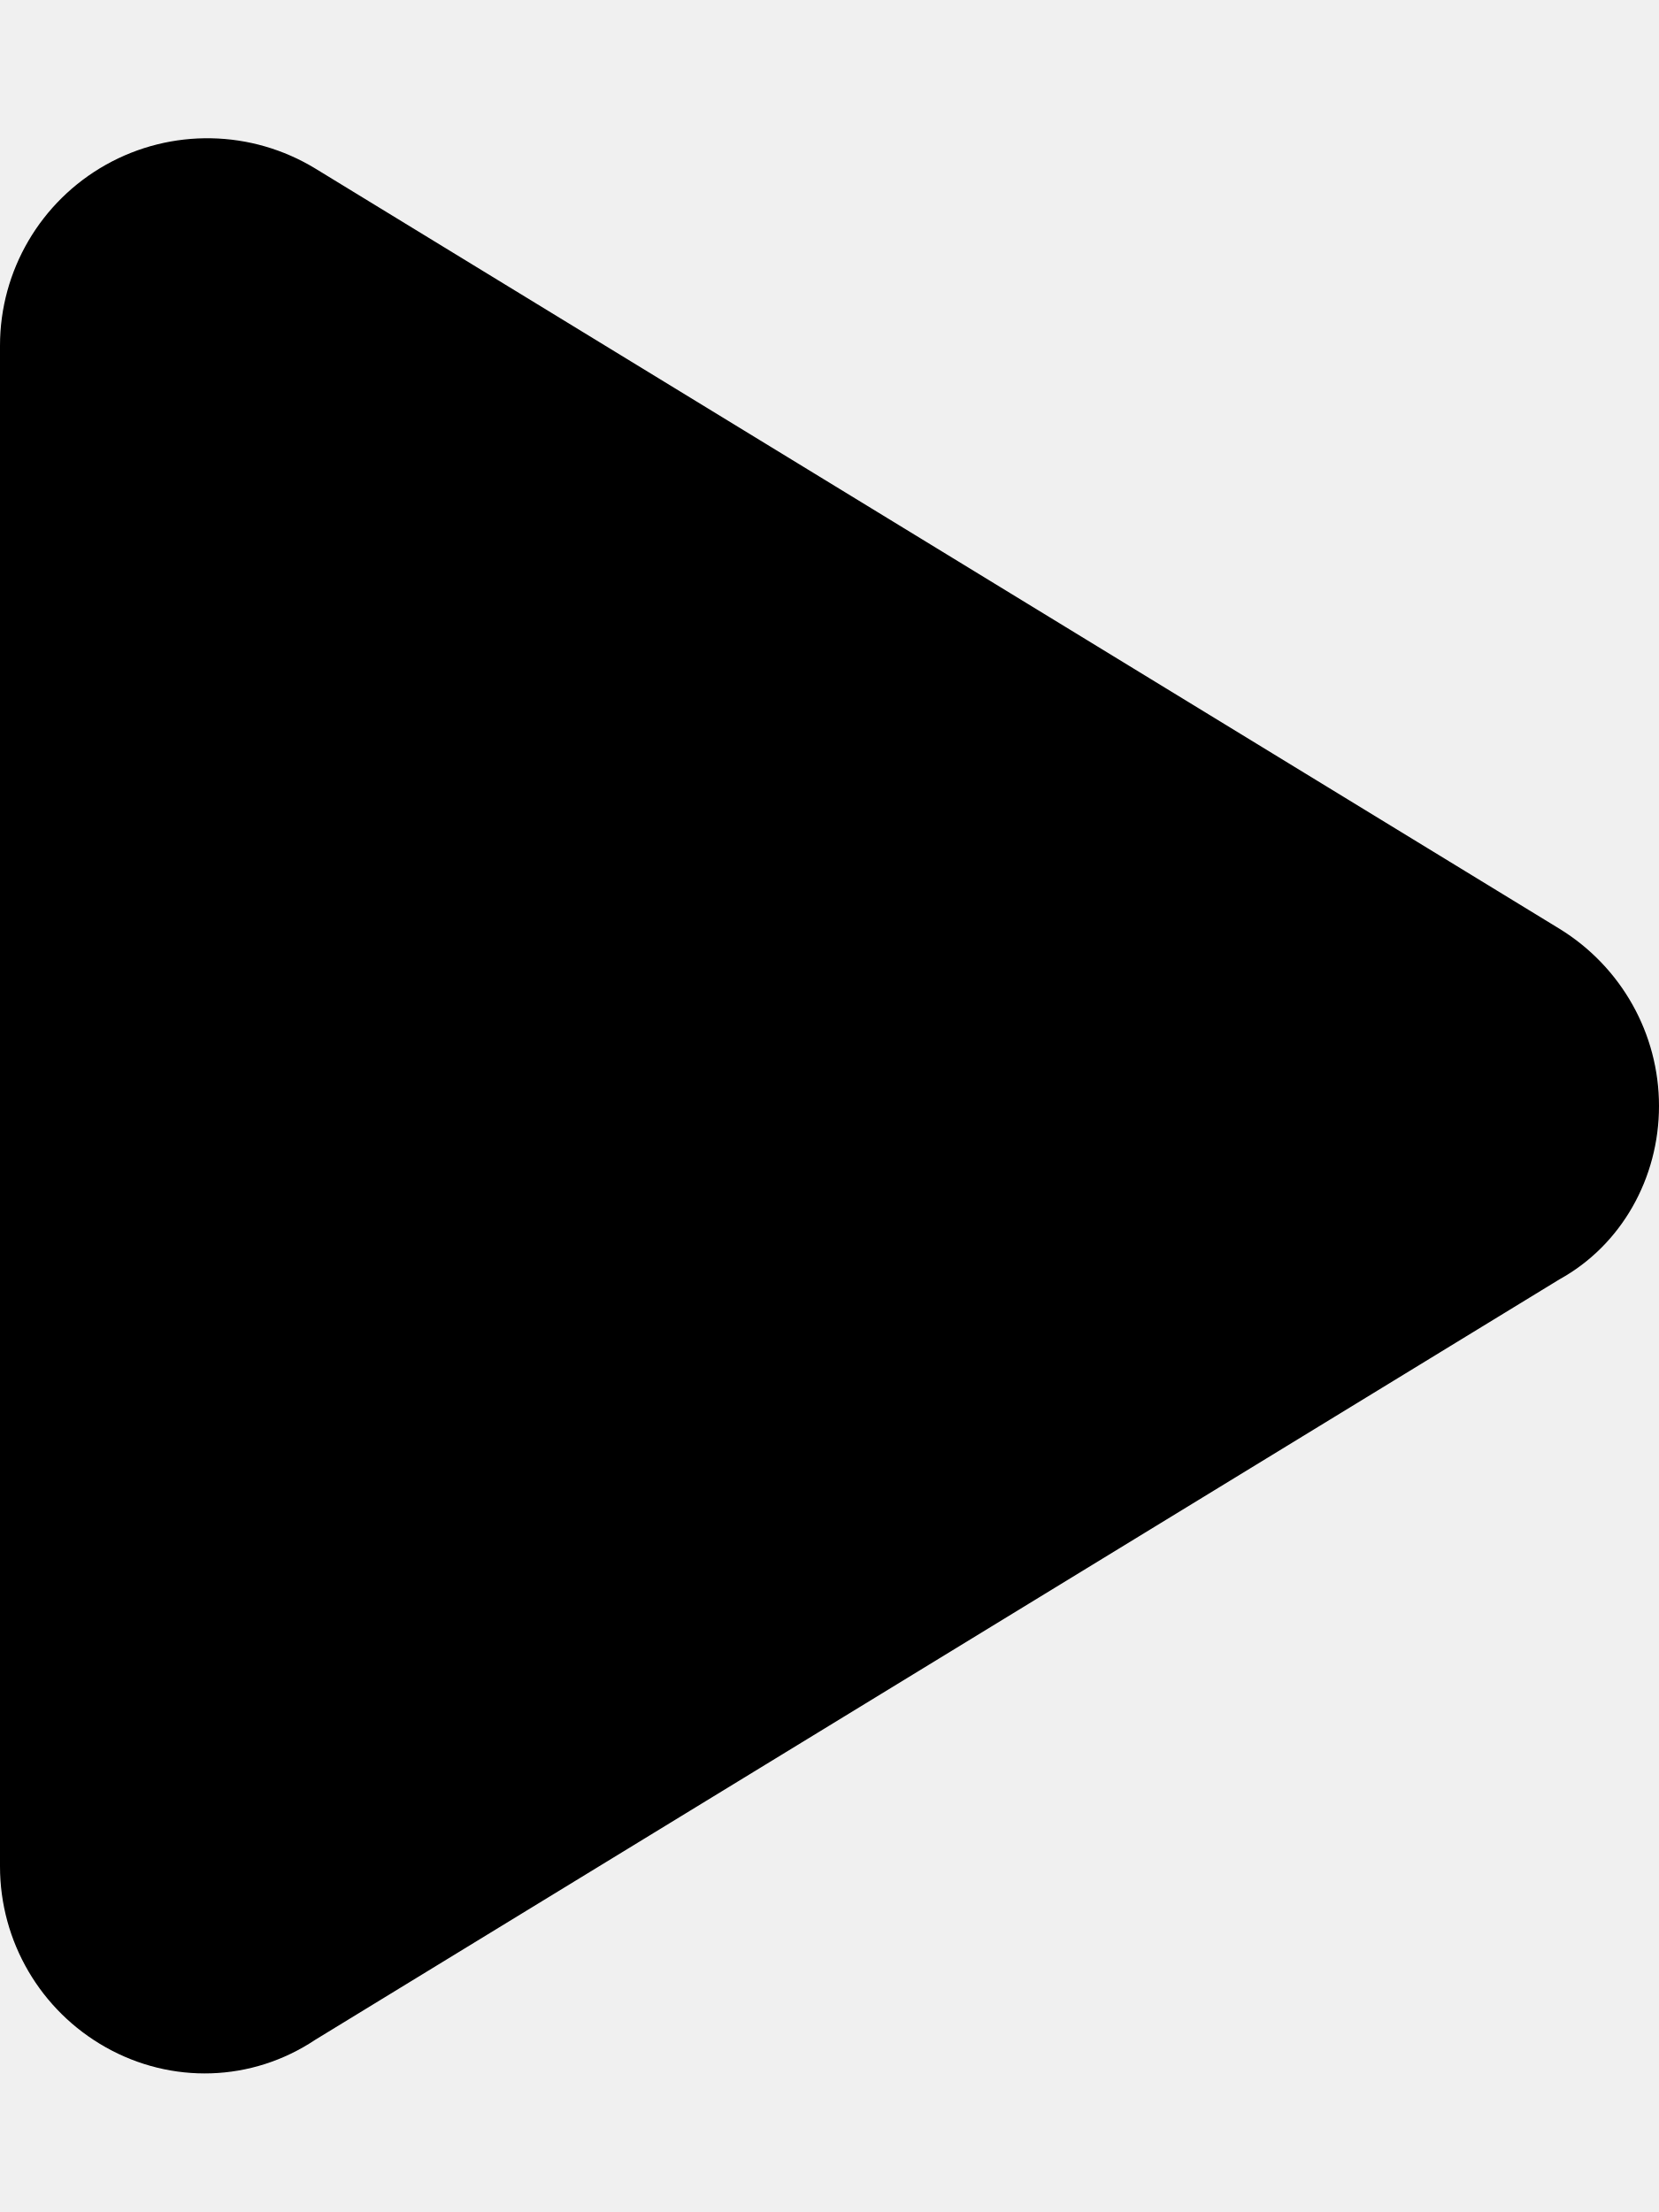
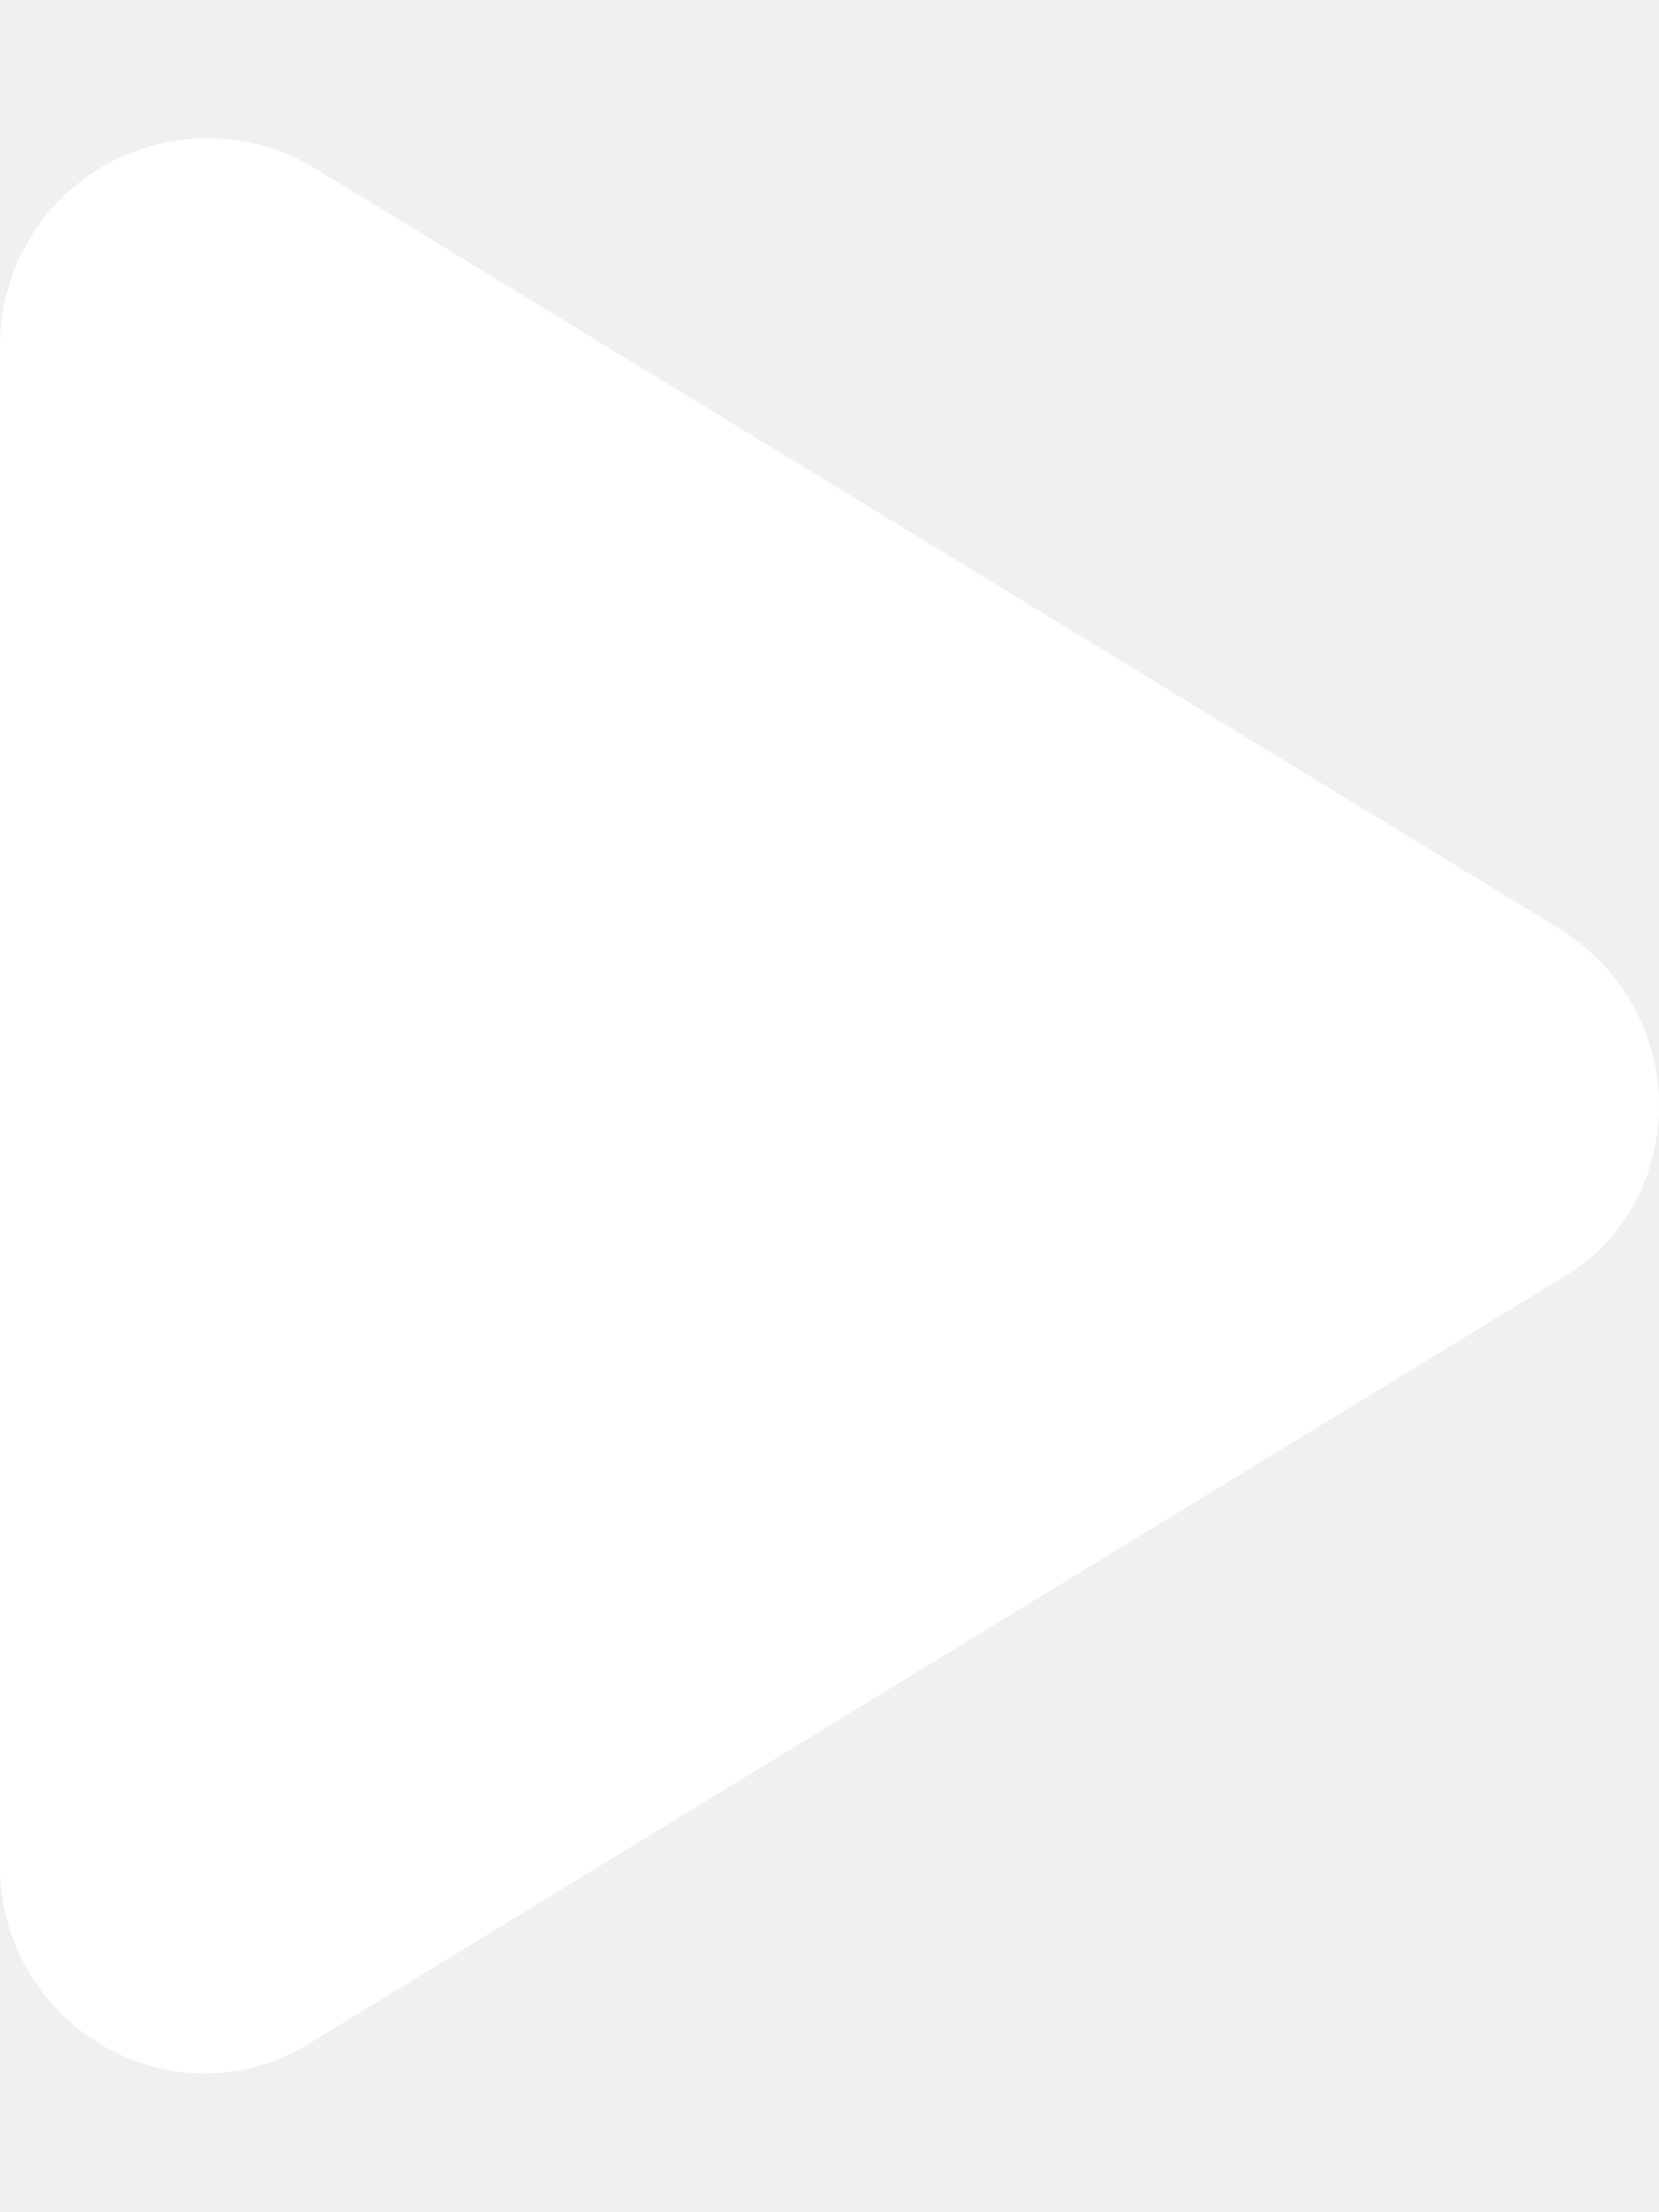
<svg xmlns="http://www.w3.org/2000/svg" class="svg-inline--fa fa-play" aria-hidden="true" focusable="false" data-prefix="fas" data-icon="play" role="img" viewBox="0 0 384 512" data-fa-i2svg="">
-   <path fill="currentColor" d="M361 215C375.3 223.8 384 239.3 384 256C384 272.7 375.3 288.2 361 296.1L73.03 472.1C58.21 482 39.66 482.4 24.52 473.9C9.377 465.4 0 449.4 0 432V80C0 62.64 9.377 46.63 24.52 38.13C39.66 29.64 58.21 29.99 73.03 39.04L361 215z" />
+   <path fill="white" d="M361 215C375.3 223.8 384 239.3 384 256C384 272.7 375.3 288.2 361 296.1L73.03 472.1C58.21 482 39.66 482.4 24.52 473.9C9.377 465.4 0 449.4 0 432V80C0 62.64 9.377 46.63 24.52 38.13C39.66 29.64 58.21 29.99 73.03 39.04L361 215z" />
</svg>
